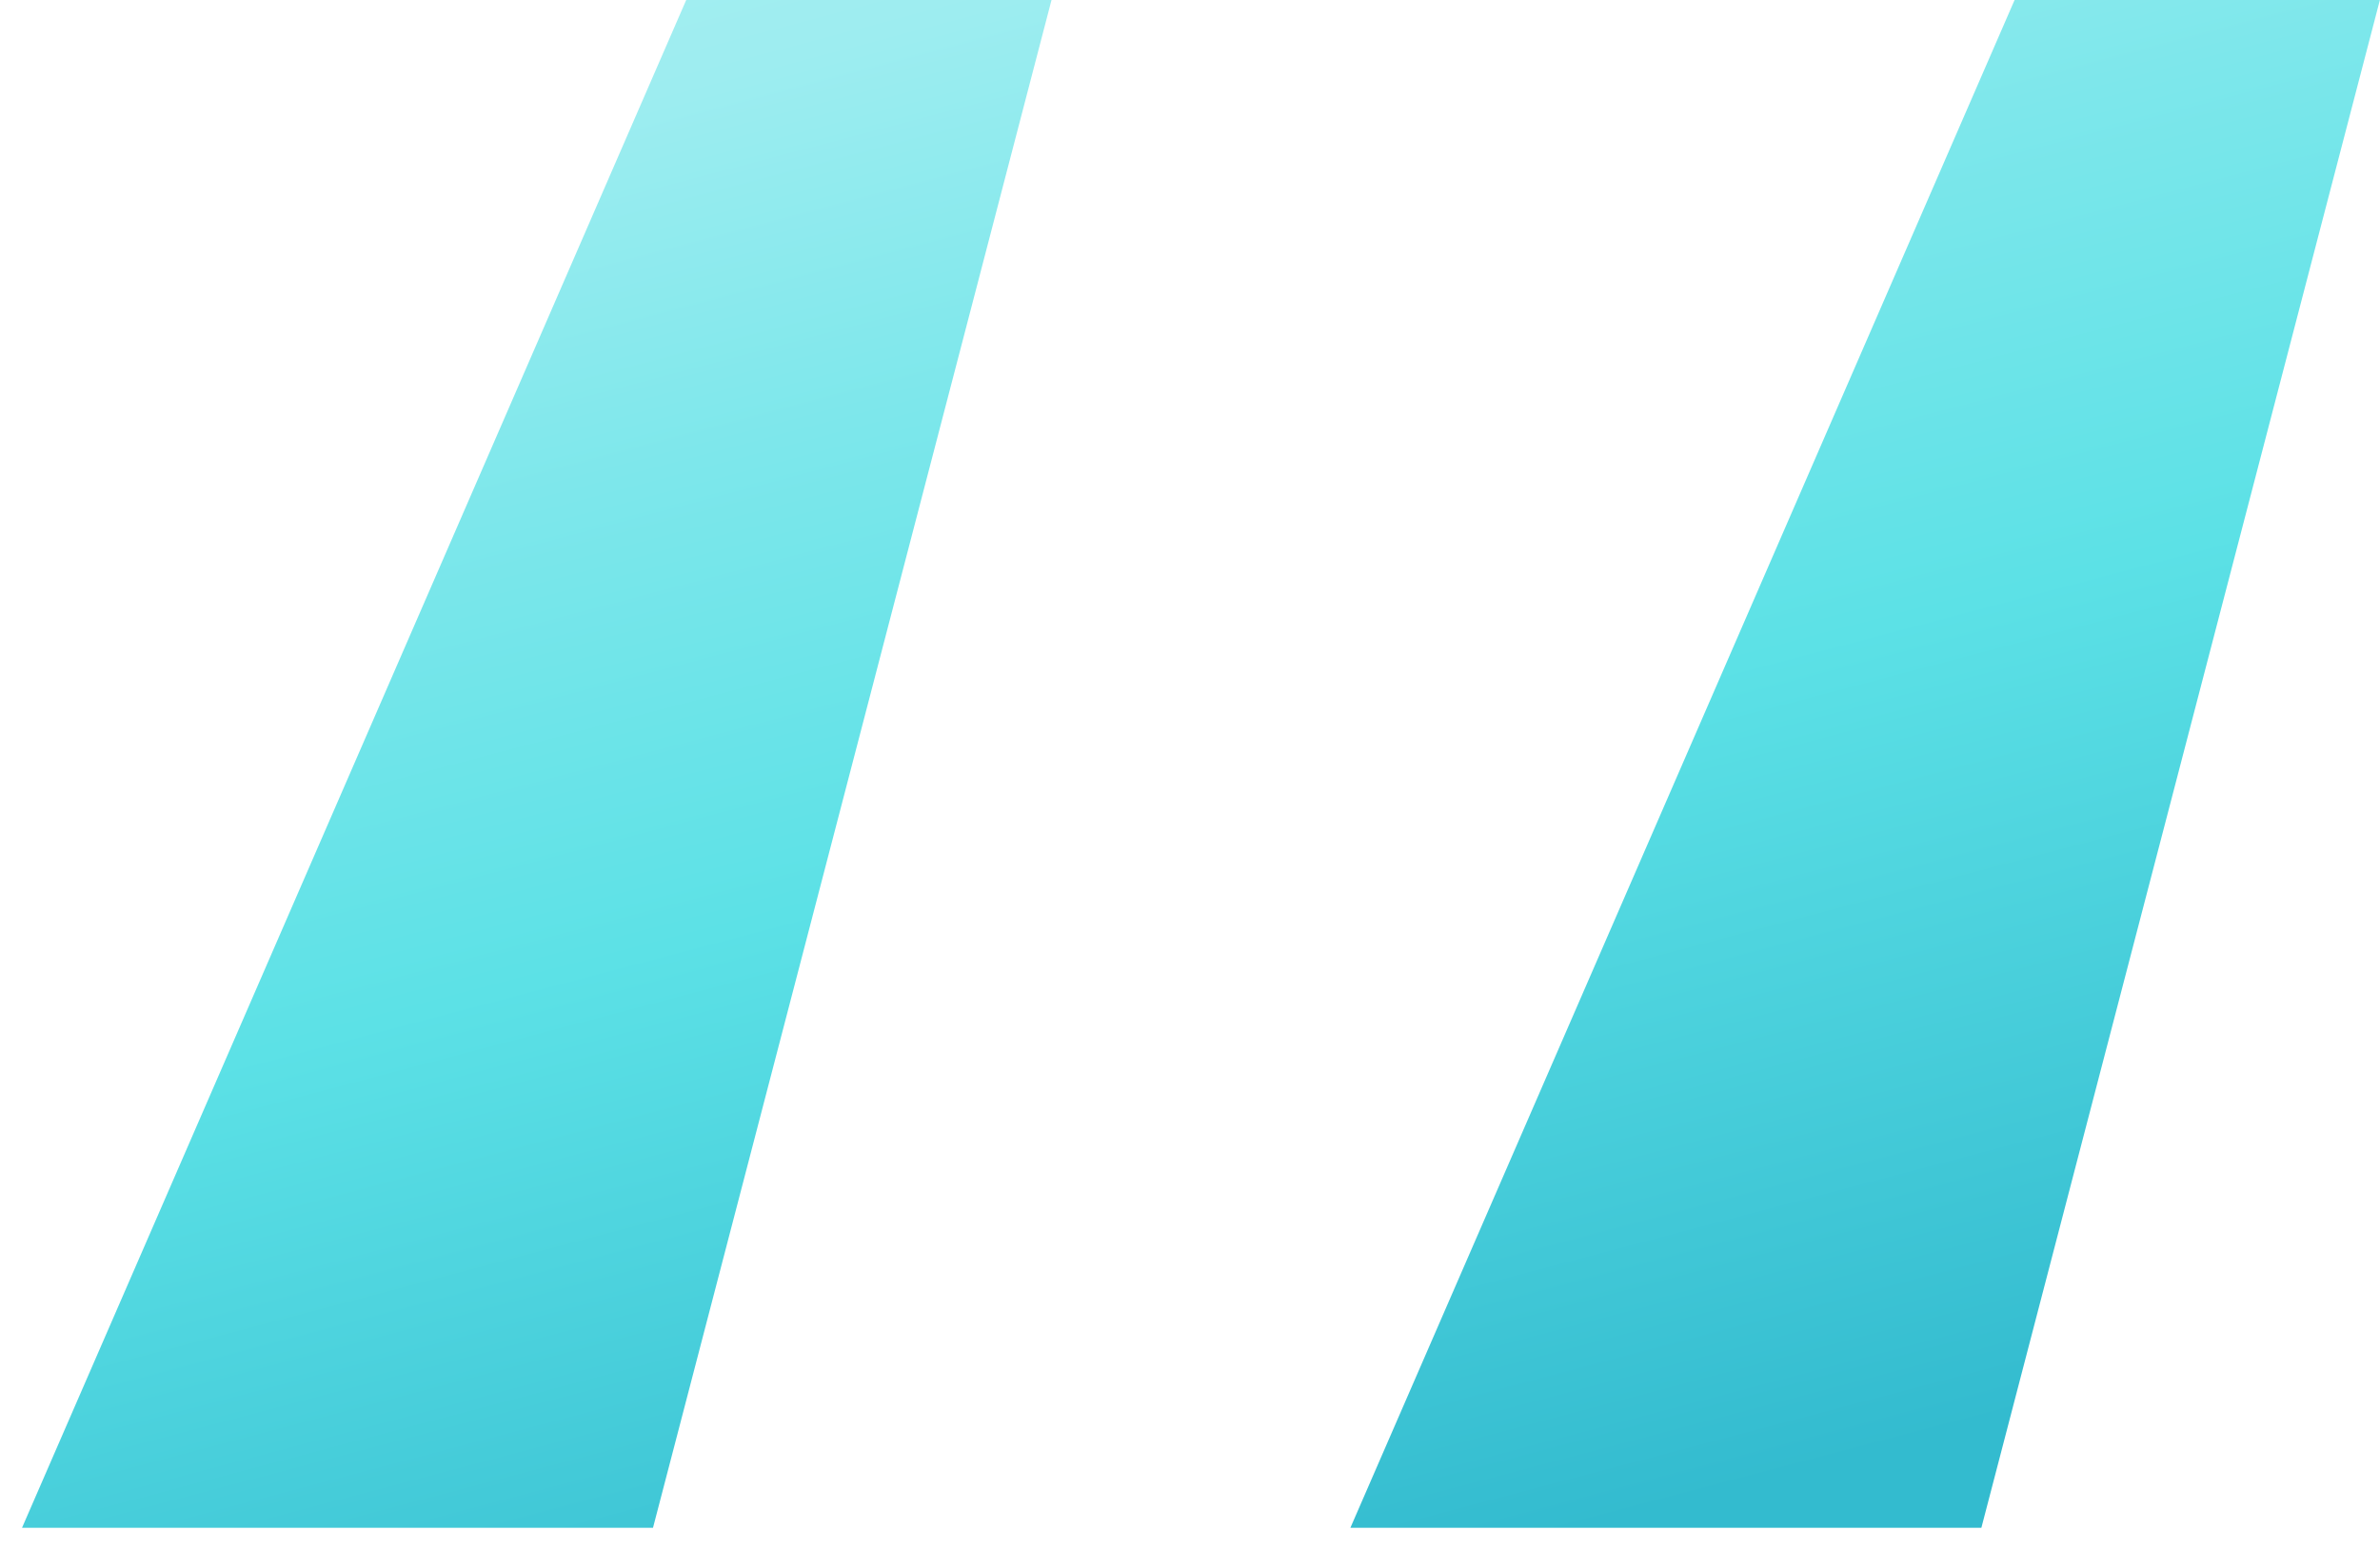
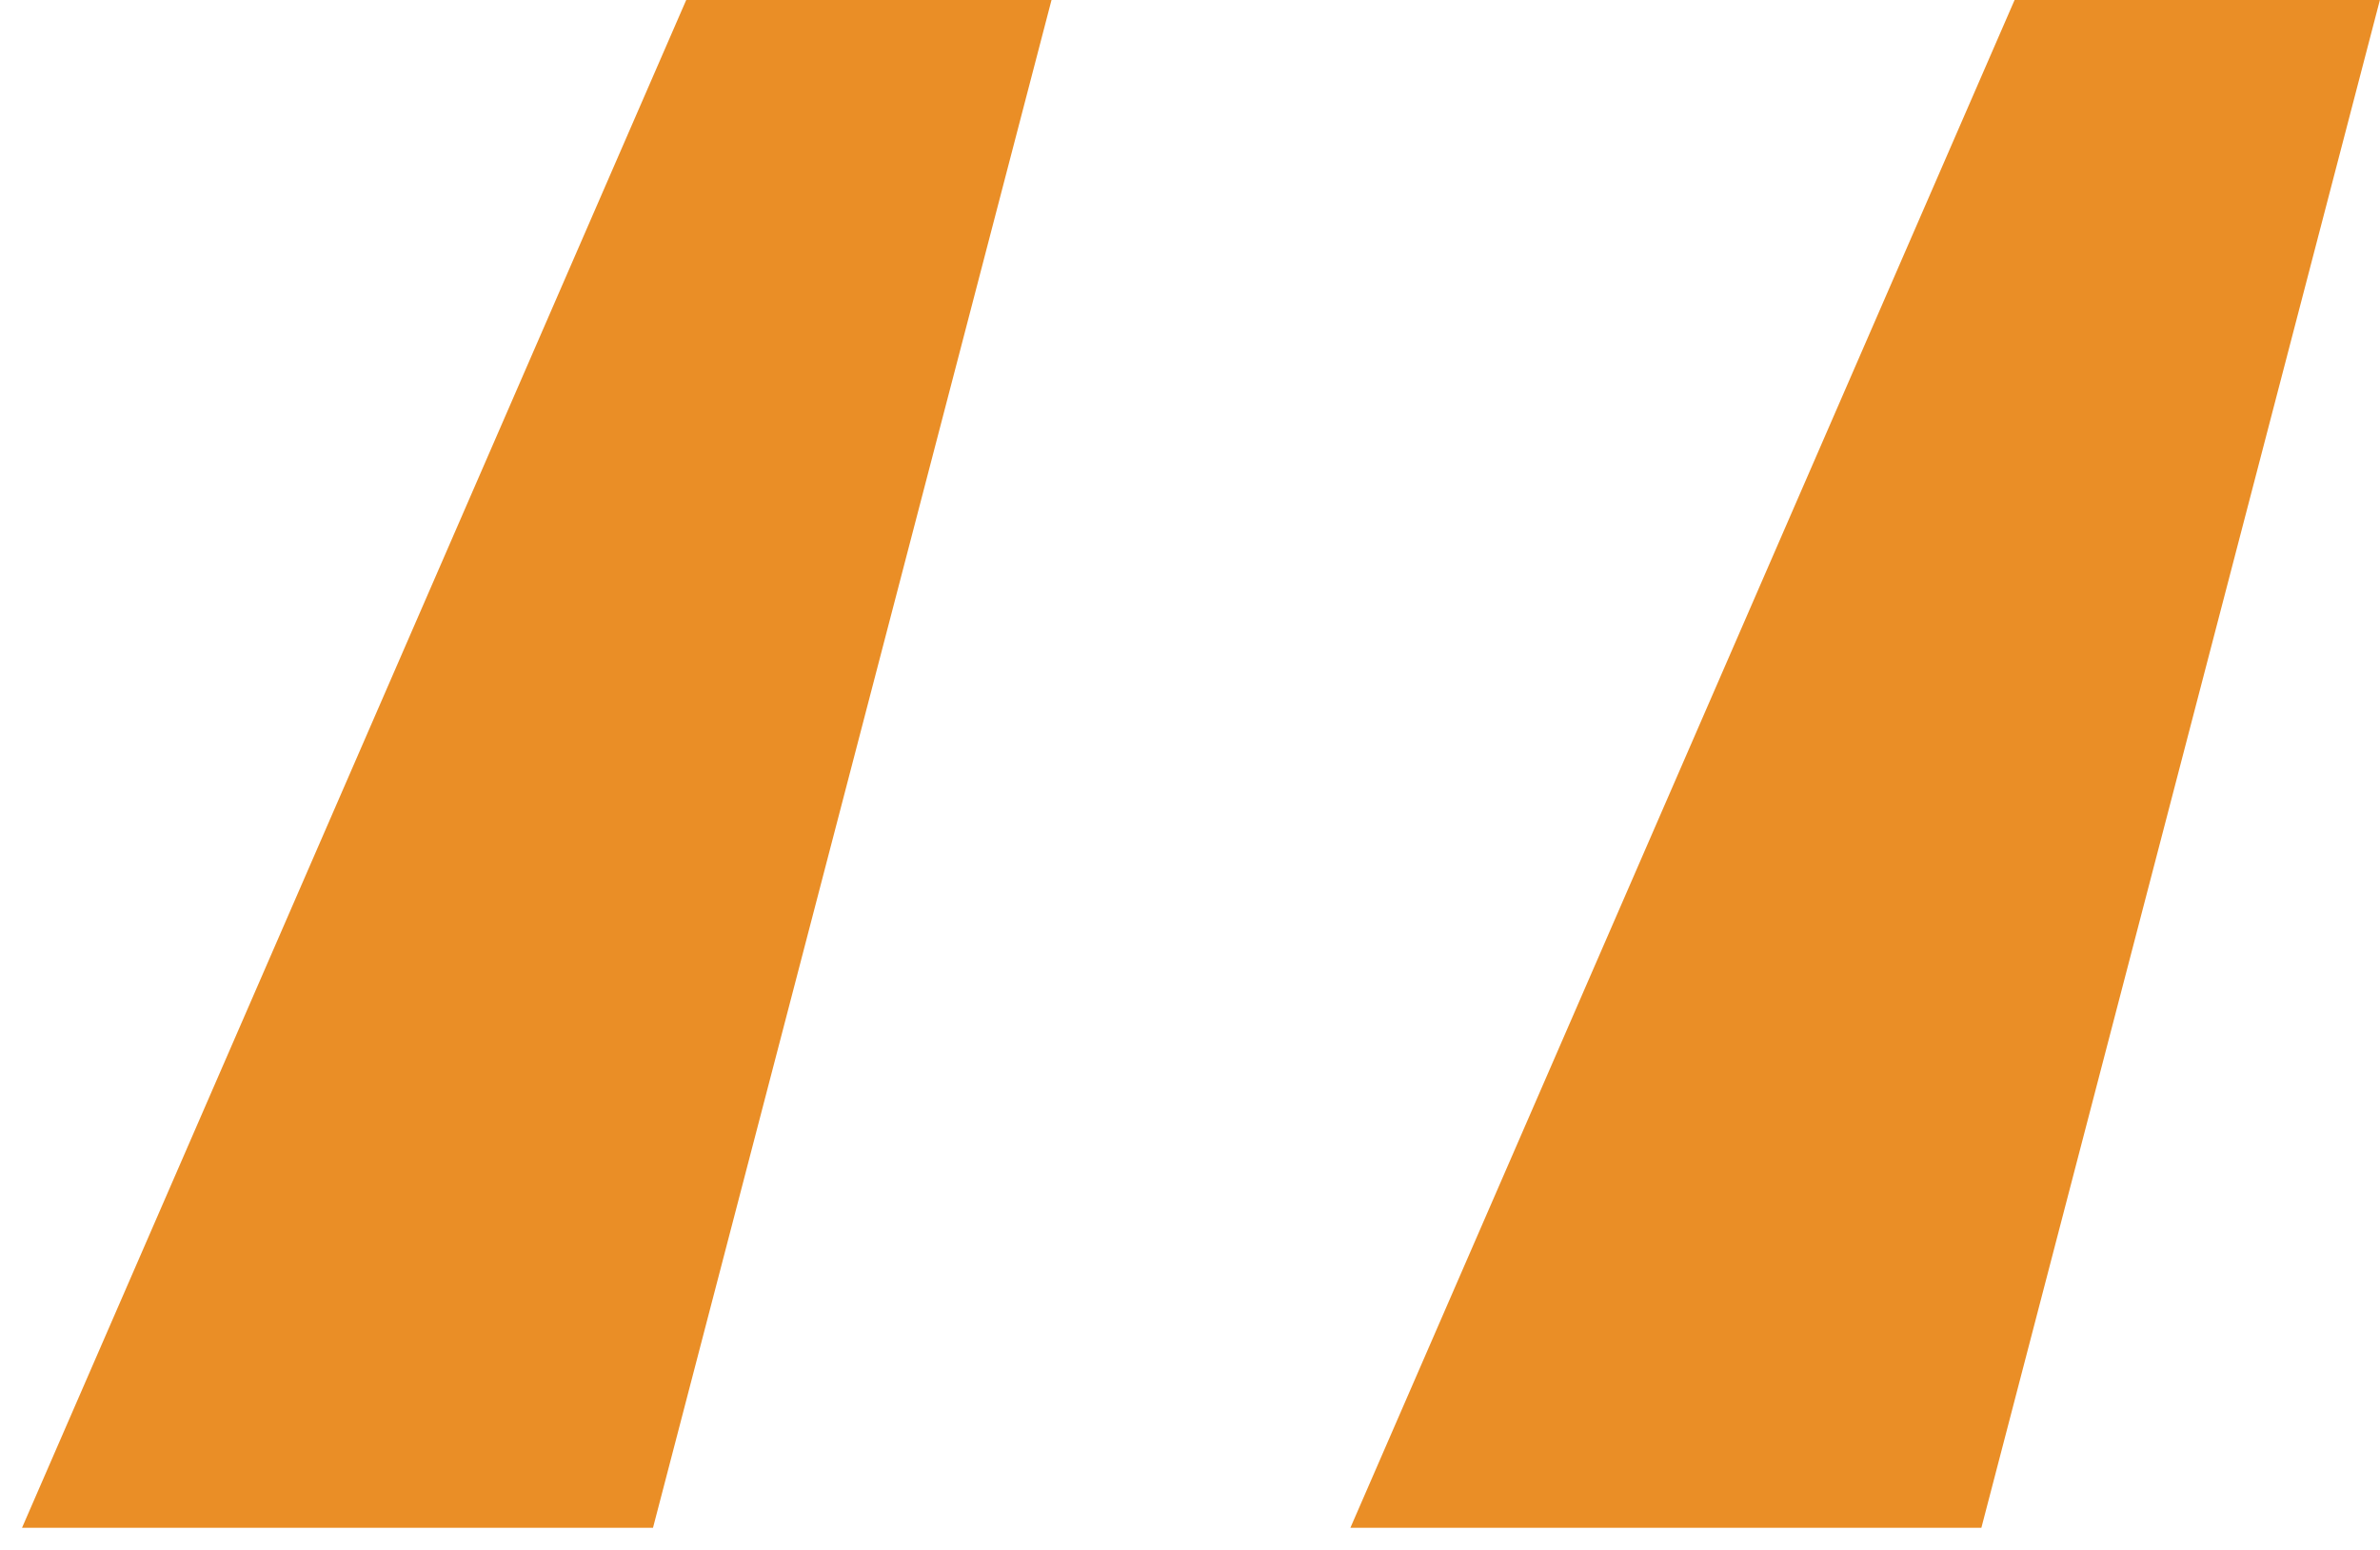
<svg xmlns="http://www.w3.org/2000/svg" width="43" height="28" viewBox="0 0 43 28" fill="none">
  <path d="M11.798 27.6L18.998 0H12.398L0.398 27.6H11.798ZM35.798 27.6L42.998 0H36.398L24.398 27.6H35.798Z" fill="url(#paint0_linear_310_509)" />
  <defs>
    <linearGradient id="paint0_linear_310_509" x1="28.861" y1="-24.797" x2="41.794" y2="24.147" gradientUnits="userSpaceOnUse">
-       <stop offset="0.009" stop-color="#DEF9FA" />
-       <stop offset="0.172" stop-color="#BEF3F5" />
-       <stop offset="0.42" stop-color="#9DEDF0" />
-       <stop offset="0.551" stop-color="#7DE7EB" />
-       <stop offset="0.715" stop-color="#5CE1E6" />
-       <stop offset="1" stop-color="#33BBCF" />
+       <stop offset="0.009" stop-color="#ea8e26" />
+       <stop offset="0.172" stop-color="#ea8e26" />
+       <stop offset="0.42" stop-color="#ea8e26" />
+       <stop offset="0.551" stop-color="#ea8e26" />
+       <stop offset="0.715" stop-color="#ea8e26" />
+       <stop offset="1" stop-color="#ea8e26" />
    </linearGradient>
  </defs>
</svg>
